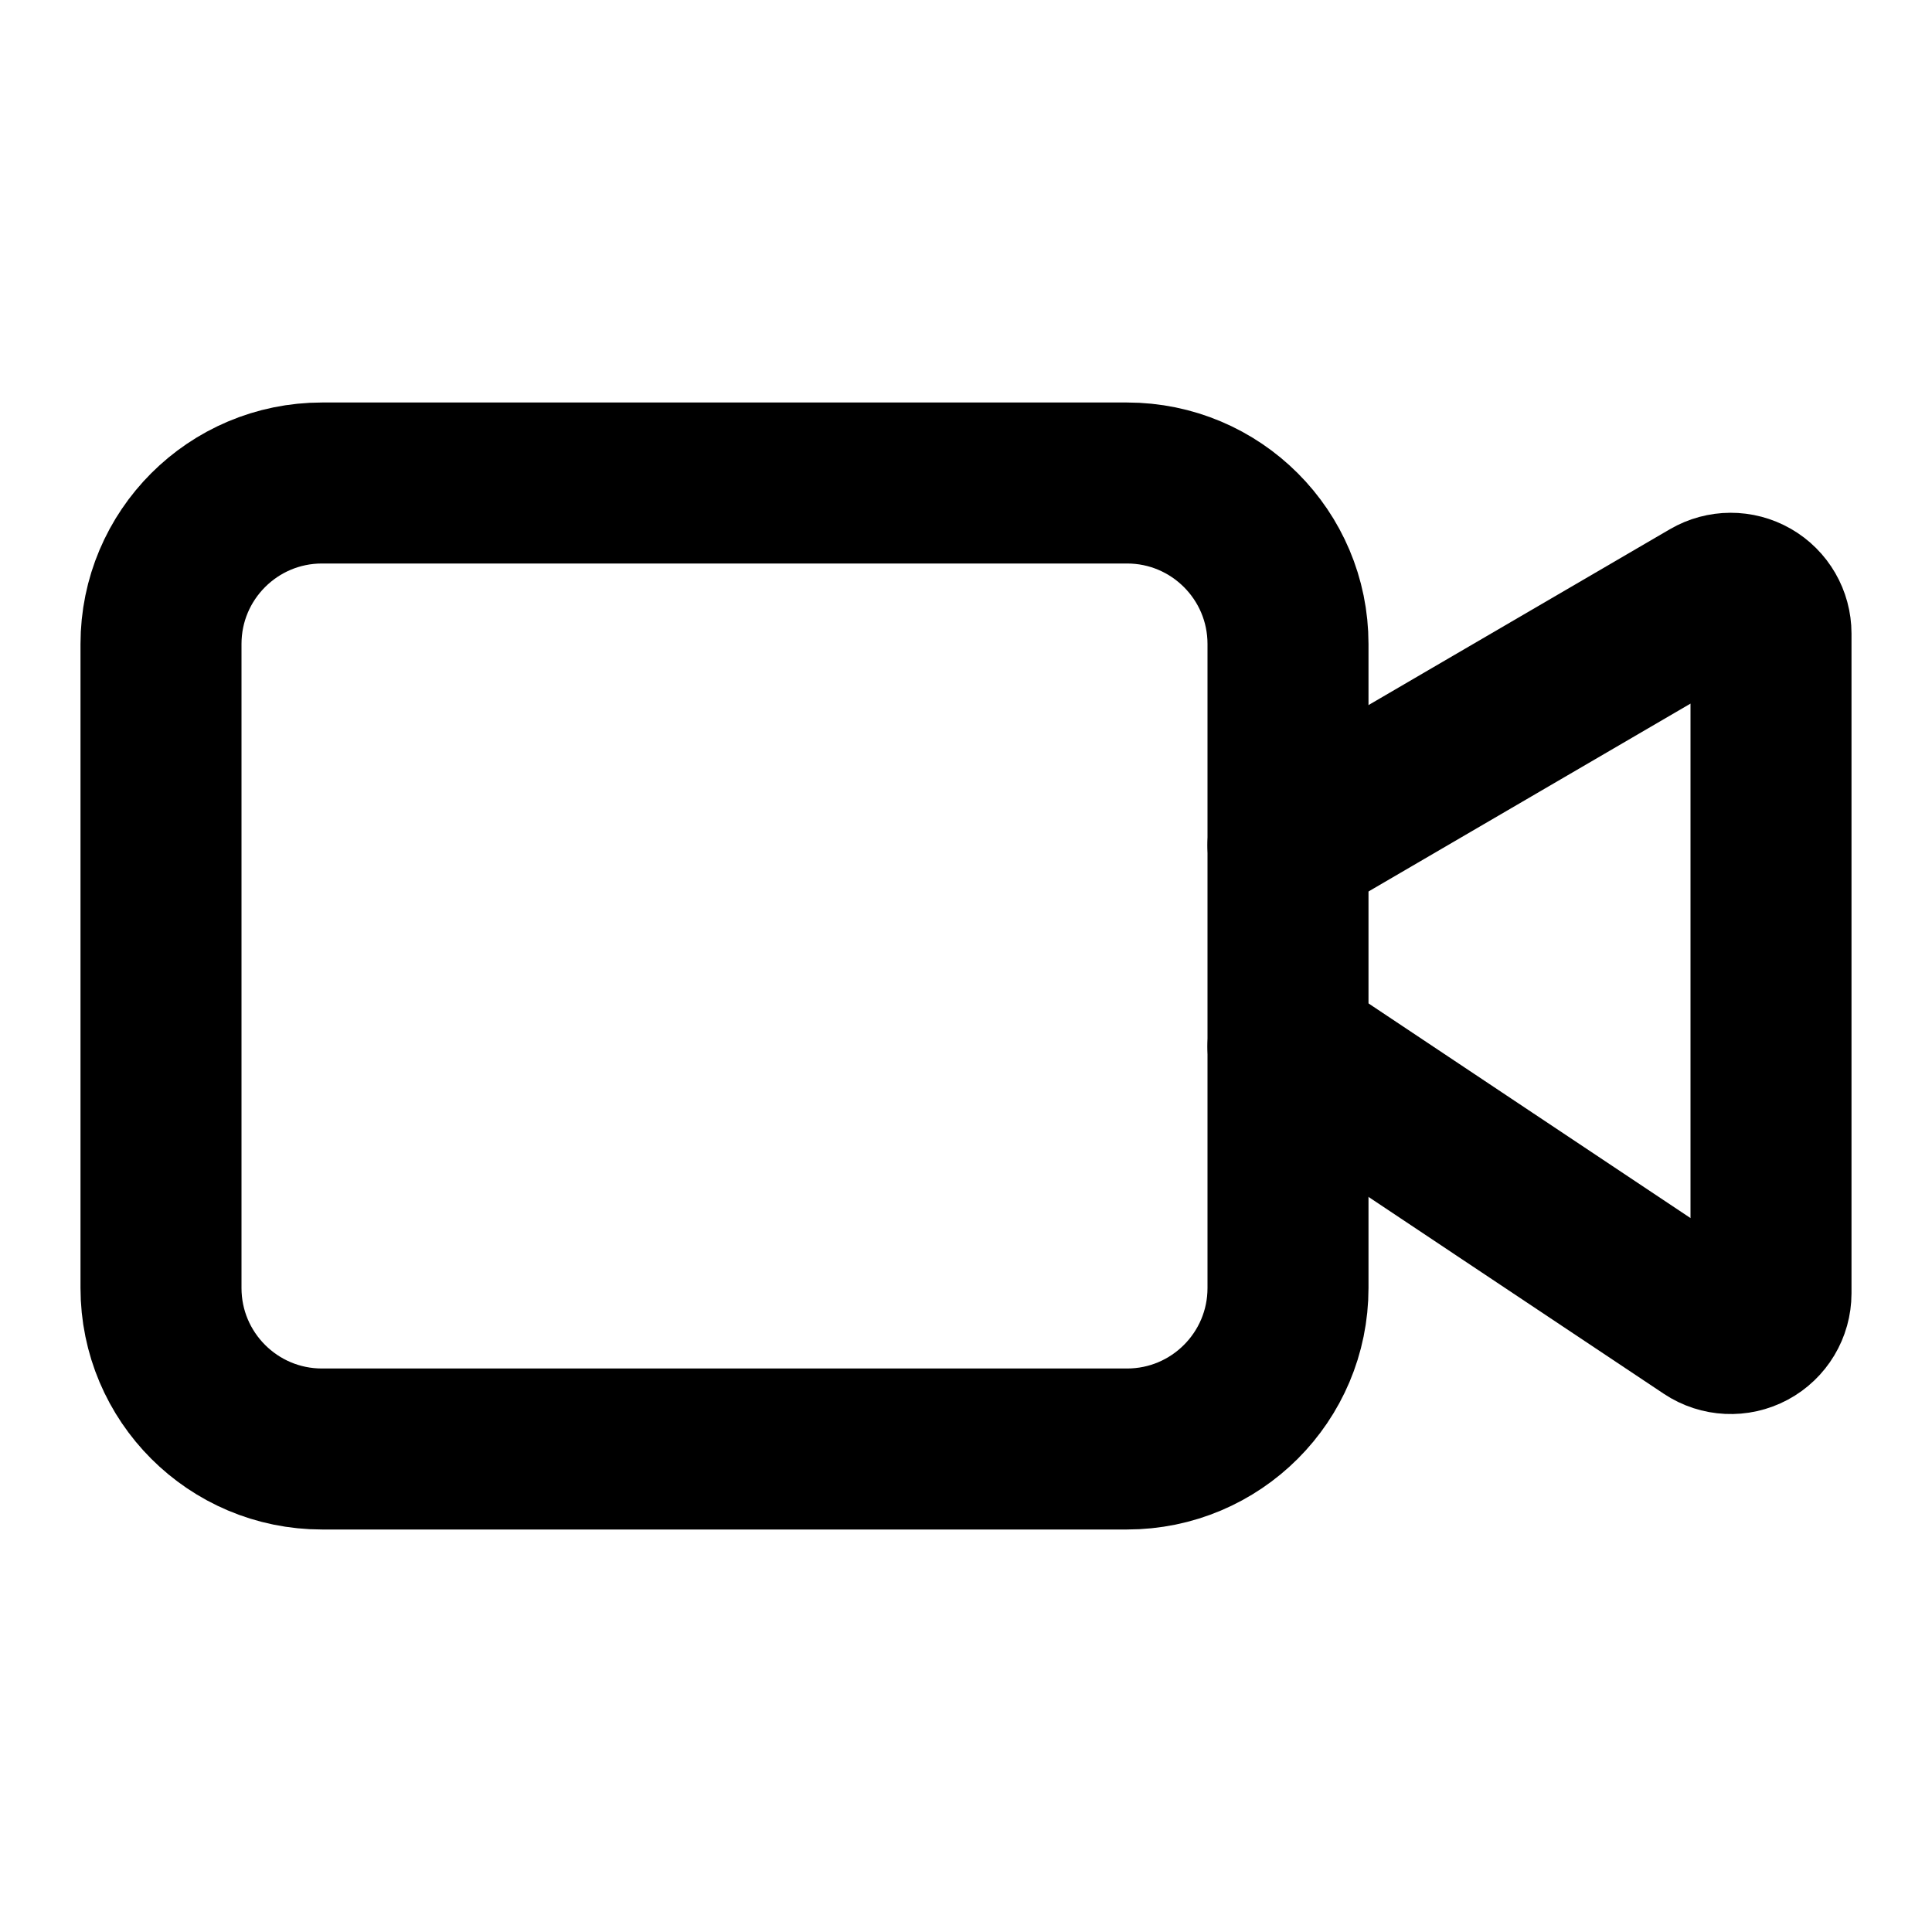
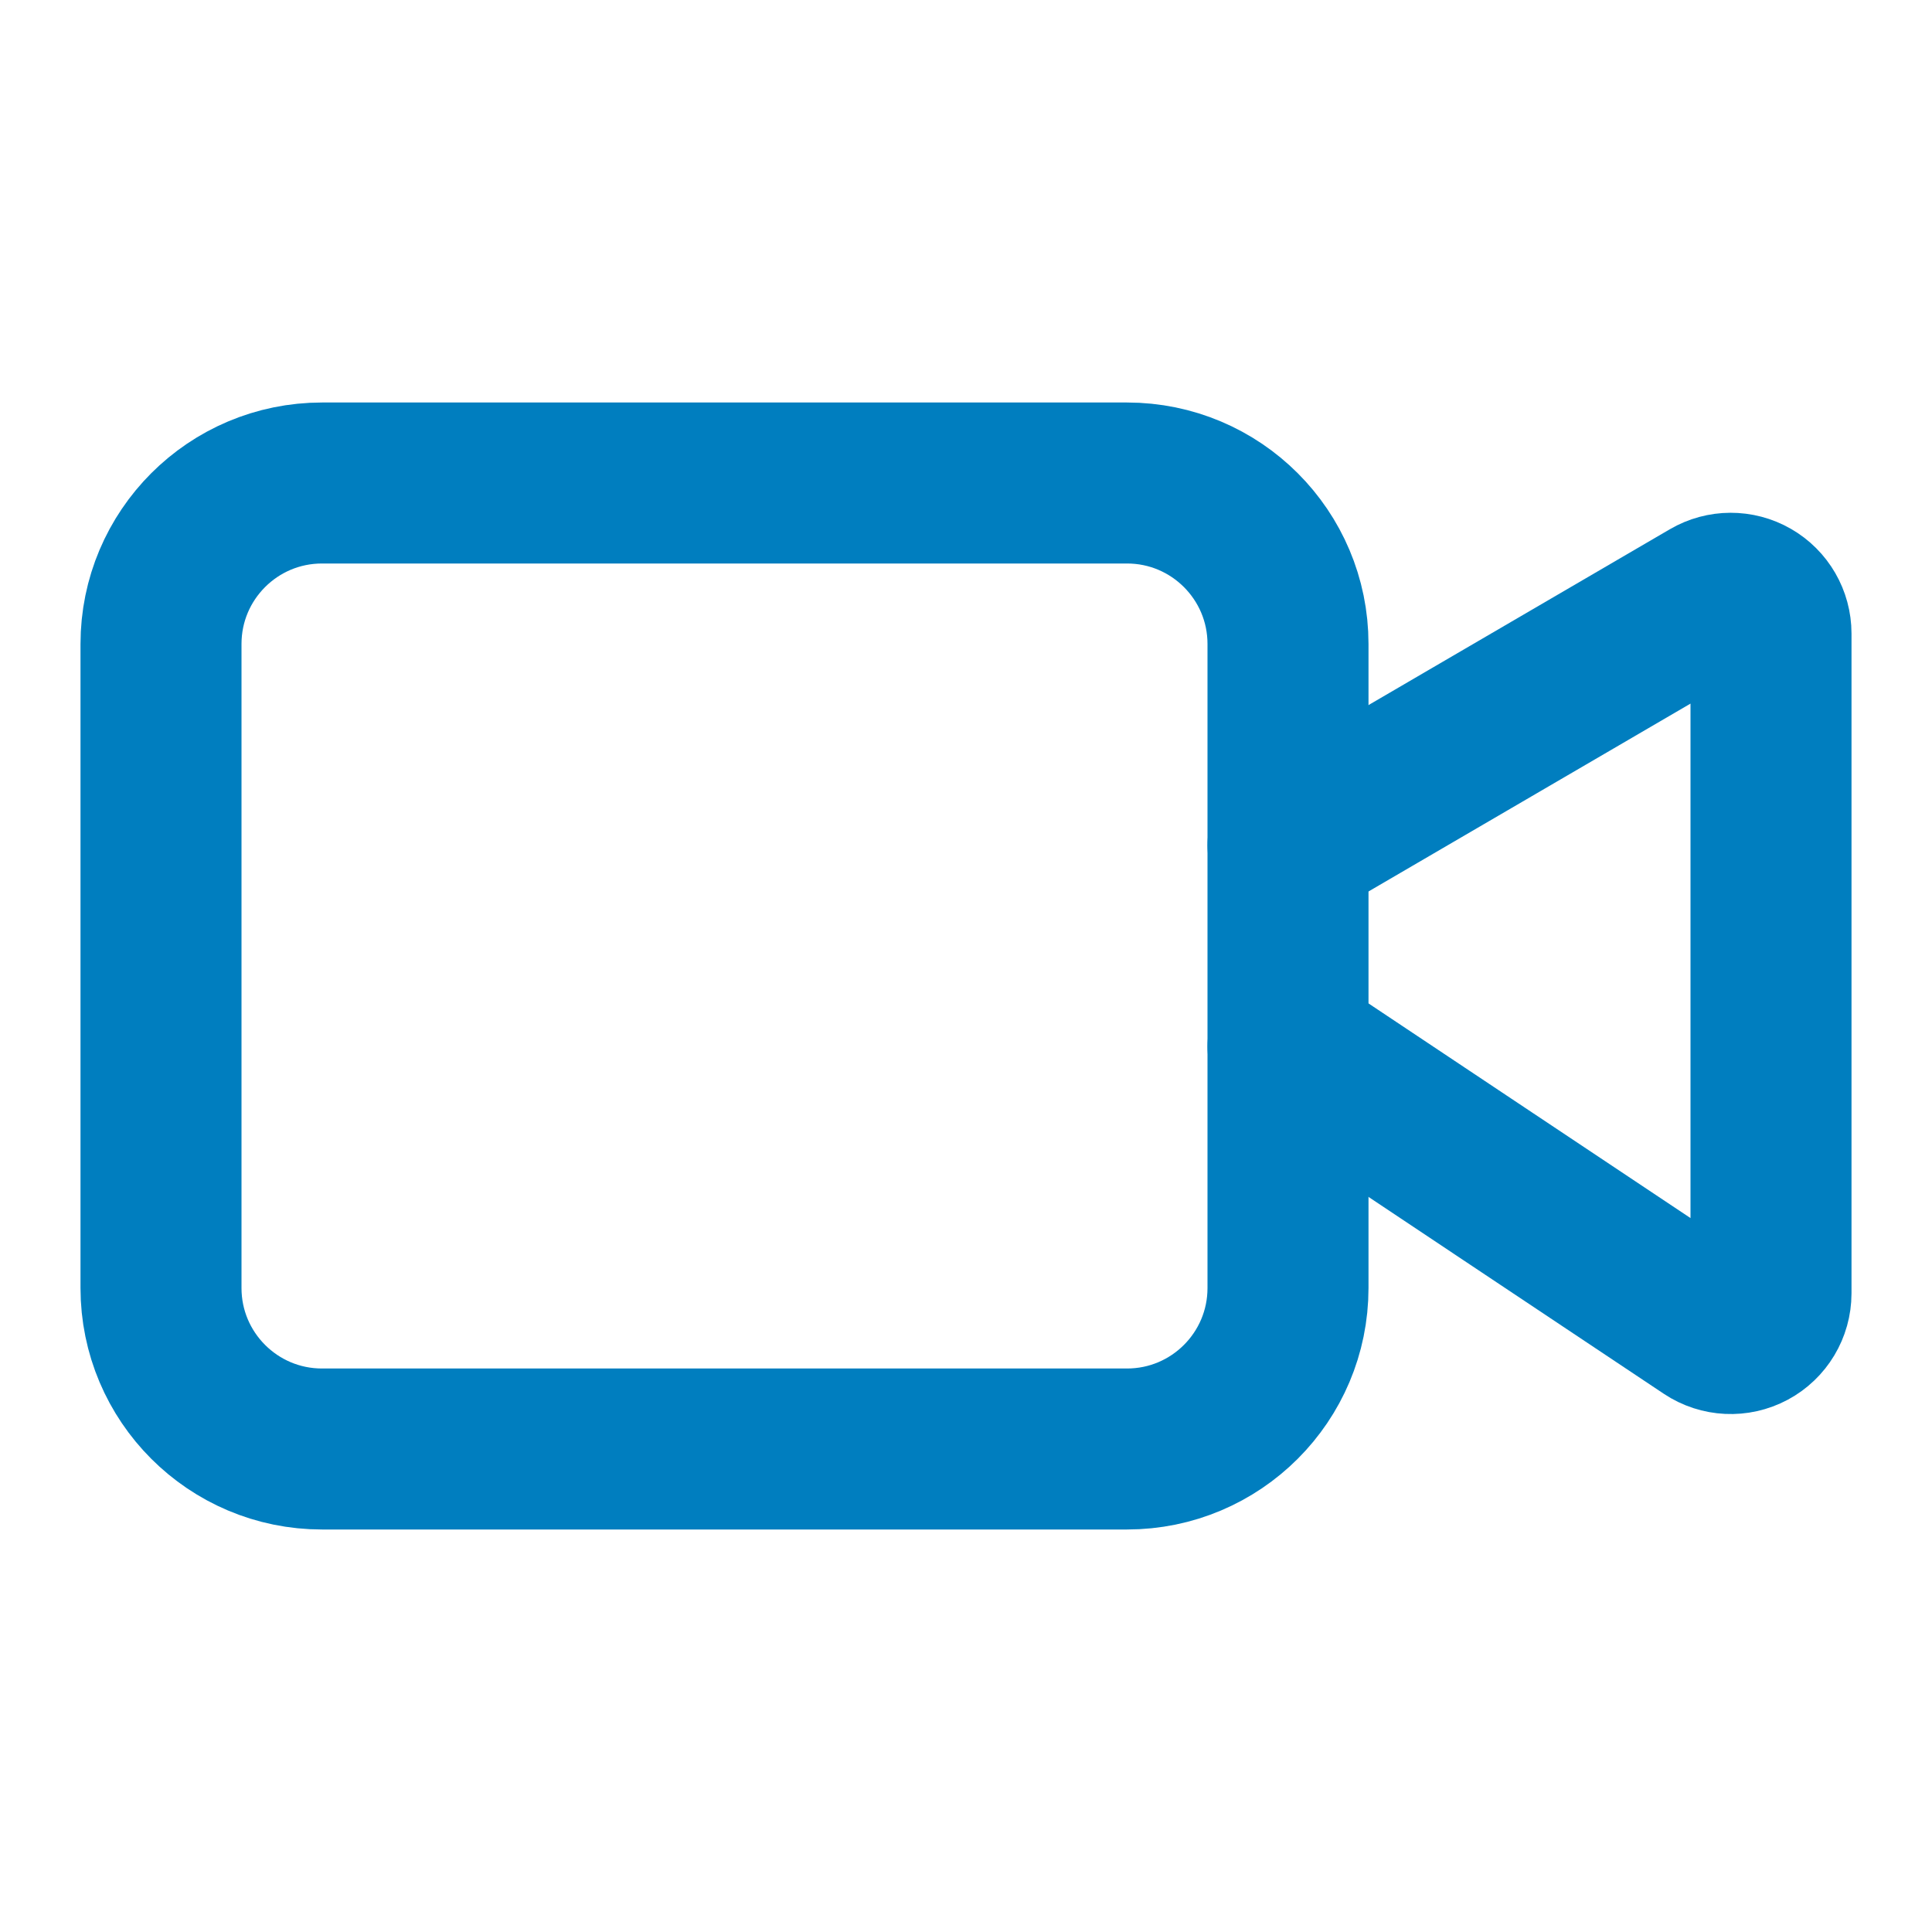
<svg xmlns="http://www.w3.org/2000/svg" viewBox="0 0 24 24" width="24" height="24">
  <defs>
    <style type="text/css" id="current-color-scheme">
-       .ColorScheme-Text { color: currentColor; }
+       .ColorScheme-Text { color: #007ebf; }
    </style>
  </defs>
  <g fill="none" stroke="currentColor" stroke-width="2" stroke-linecap="round" stroke-linejoin="round" class="ColorScheme-Text">
    <path d="m16 13 5.223 3.482a.5.5 0 0 0 .777-.416V7.87a.5.5 0 0 0-.752-.432L16 10.5" />
    <rect x="2" y="6" width="14" height="12" rx="2" />
  </g>
</svg>
